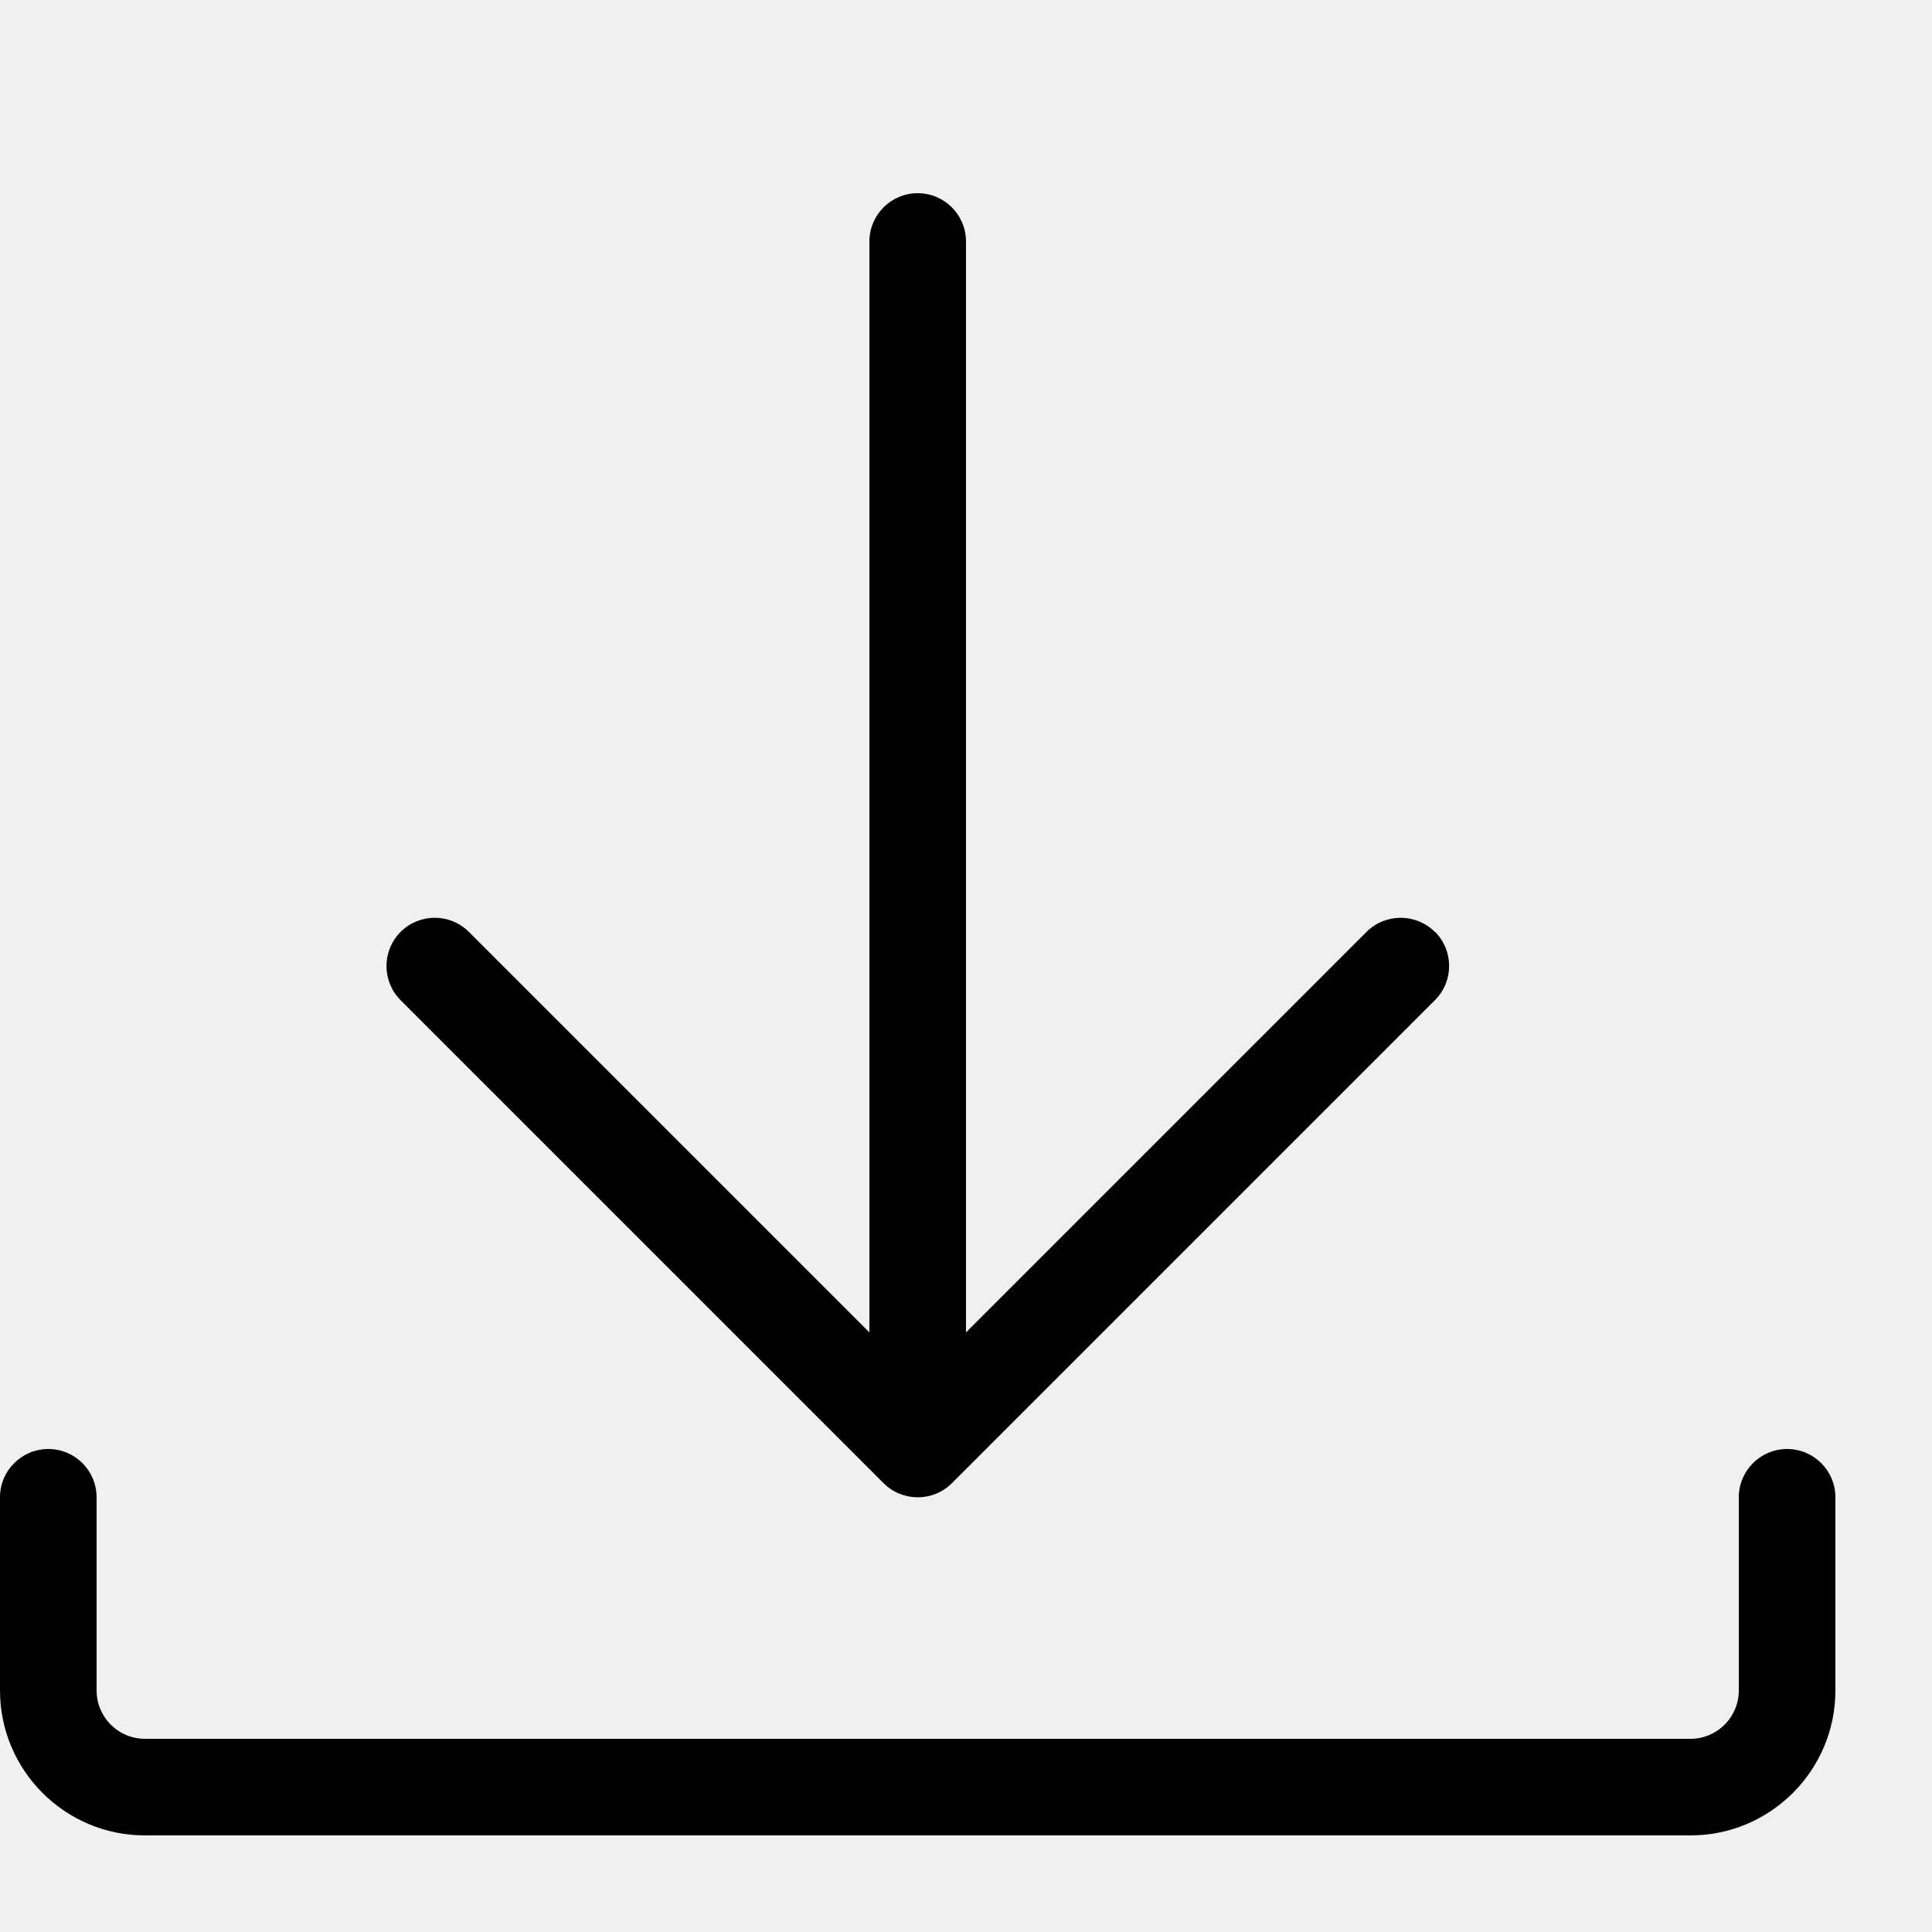
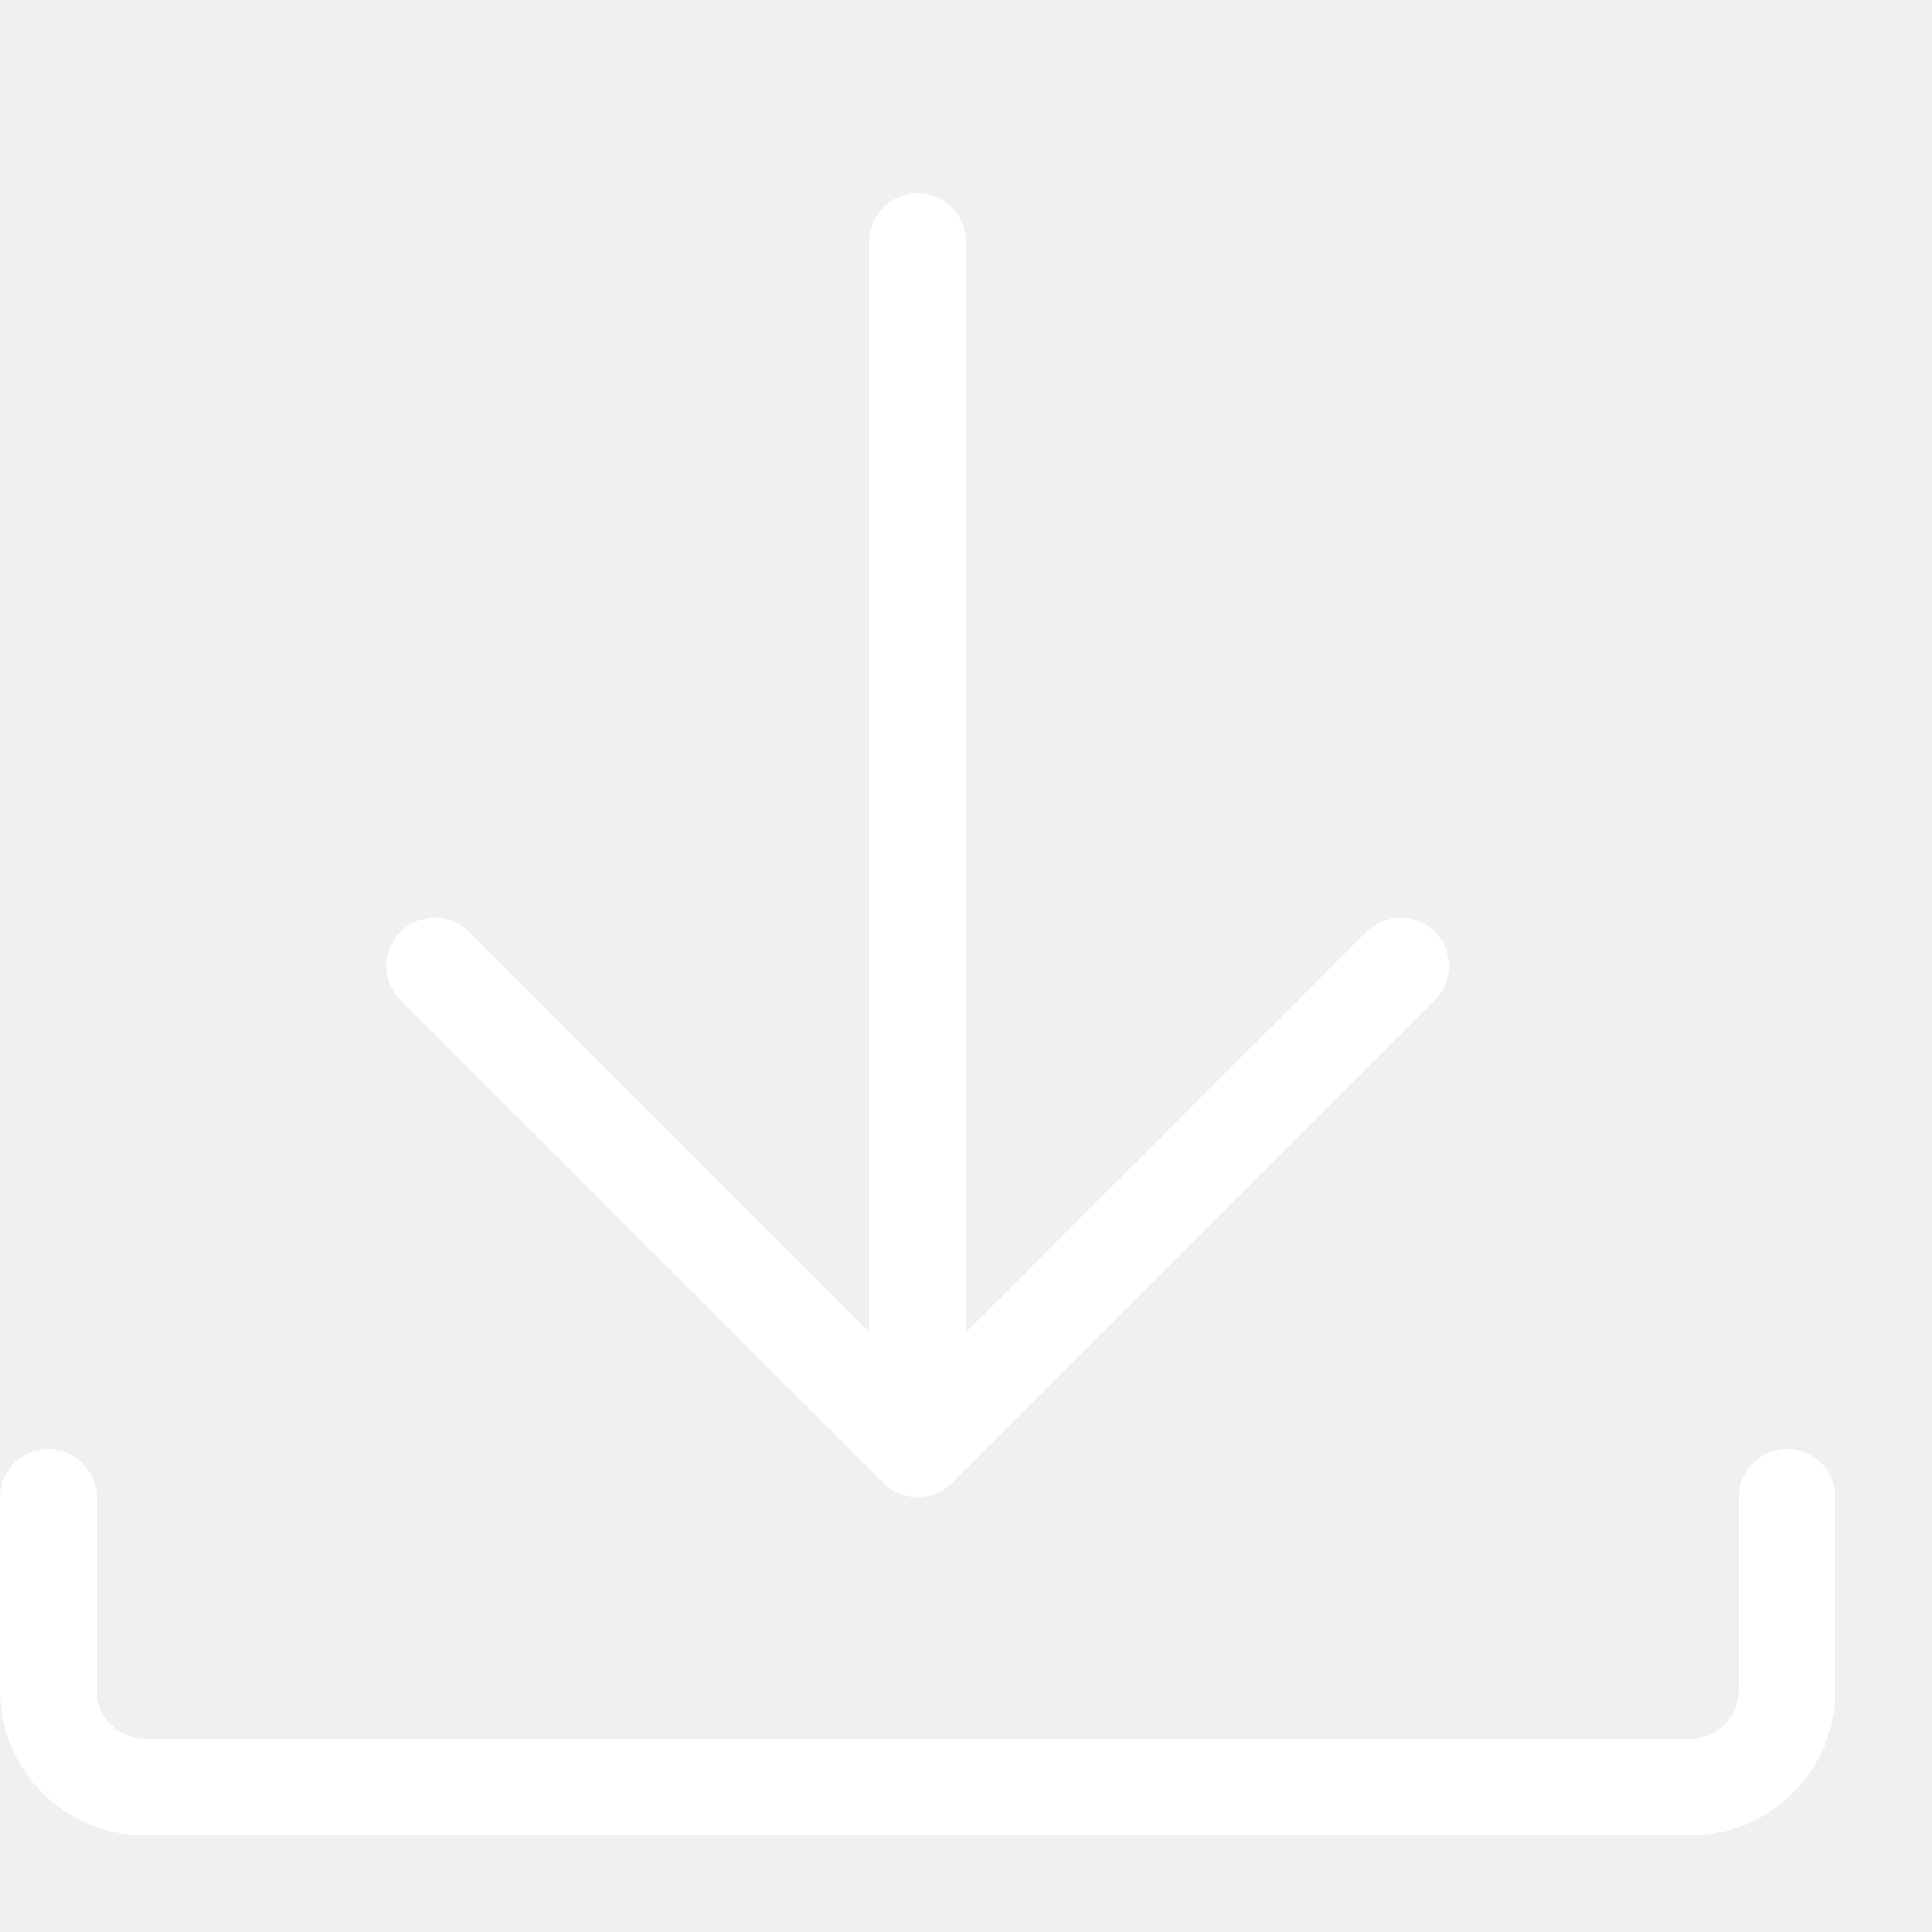
<svg xmlns="http://www.w3.org/2000/svg" version="1.1" width="20" height="20" viewBox="0 0 20 20">
-   <path fill="#000000" d="M14.853 9.647c-0.195-0.195-0.512-0.195-0.707 0l-4.146 4.146v-11.293c0-0.276-0.224-0.5-0.5-0.5s-0.5 0.224-0.5 0.5v11.293l-4.146-4.146c-0.195-0.195-0.512-0.195-0.707 0s-0.195 0.512 0 0.707l5 5c0.098 0.098 0.226 0.146 0.354 0.146s0.256-0.049 0.354-0.147l5-5c0.195-0.195 0.195-0.512-0-0.707z" />
-   <path fill="#000000" d="M17.5 19h-16c-0.827 0-1.5-0.673-1.5-1.5v-2c0-0.276 0.224-0.5 0.5-0.5s0.5 0.224 0.5 0.5v2c0 0.276 0.224 0.5 0.5 0.5h16c0.276 0 0.5-0.224 0.5-0.5v-2c0-0.276 0.224-0.5 0.5-0.5s0.5 0.224 0.5 0.5v2c0 0.827-0.673 1.5-1.5 1.5z" />
+   <path fill="#ffffff" d="M14.853 9.647c-0.195-0.195-0.512-0.195-0.707 0l-4.146 4.146v-11.293c0-0.276-0.224-0.5-0.5-0.5s-0.5 0.224-0.5 0.5v11.293l-4.146-4.146c-0.195-0.195-0.512-0.195-0.707 0s-0.195 0.512 0 0.707l5 5c0.098 0.098 0.226 0.146 0.354 0.146s0.256-0.049 0.354-0.147l5-5c0.195-0.195 0.195-0.512-0-0.707z" />
+   <path fill="#ffffff" d="M17.5 19h-16c-0.827 0-1.5-0.673-1.5-1.5v-2c0-0.276 0.224-0.5 0.5-0.5s0.5 0.224 0.5 0.5v2c0 0.276 0.224 0.5 0.5 0.5h16c0.276 0 0.5-0.224 0.5-0.5v-2c0-0.276 0.224-0.5 0.5-0.5s0.5 0.224 0.5 0.5v2c0 0.827-0.673 1.5-1.5 1.5z" />
</svg>
